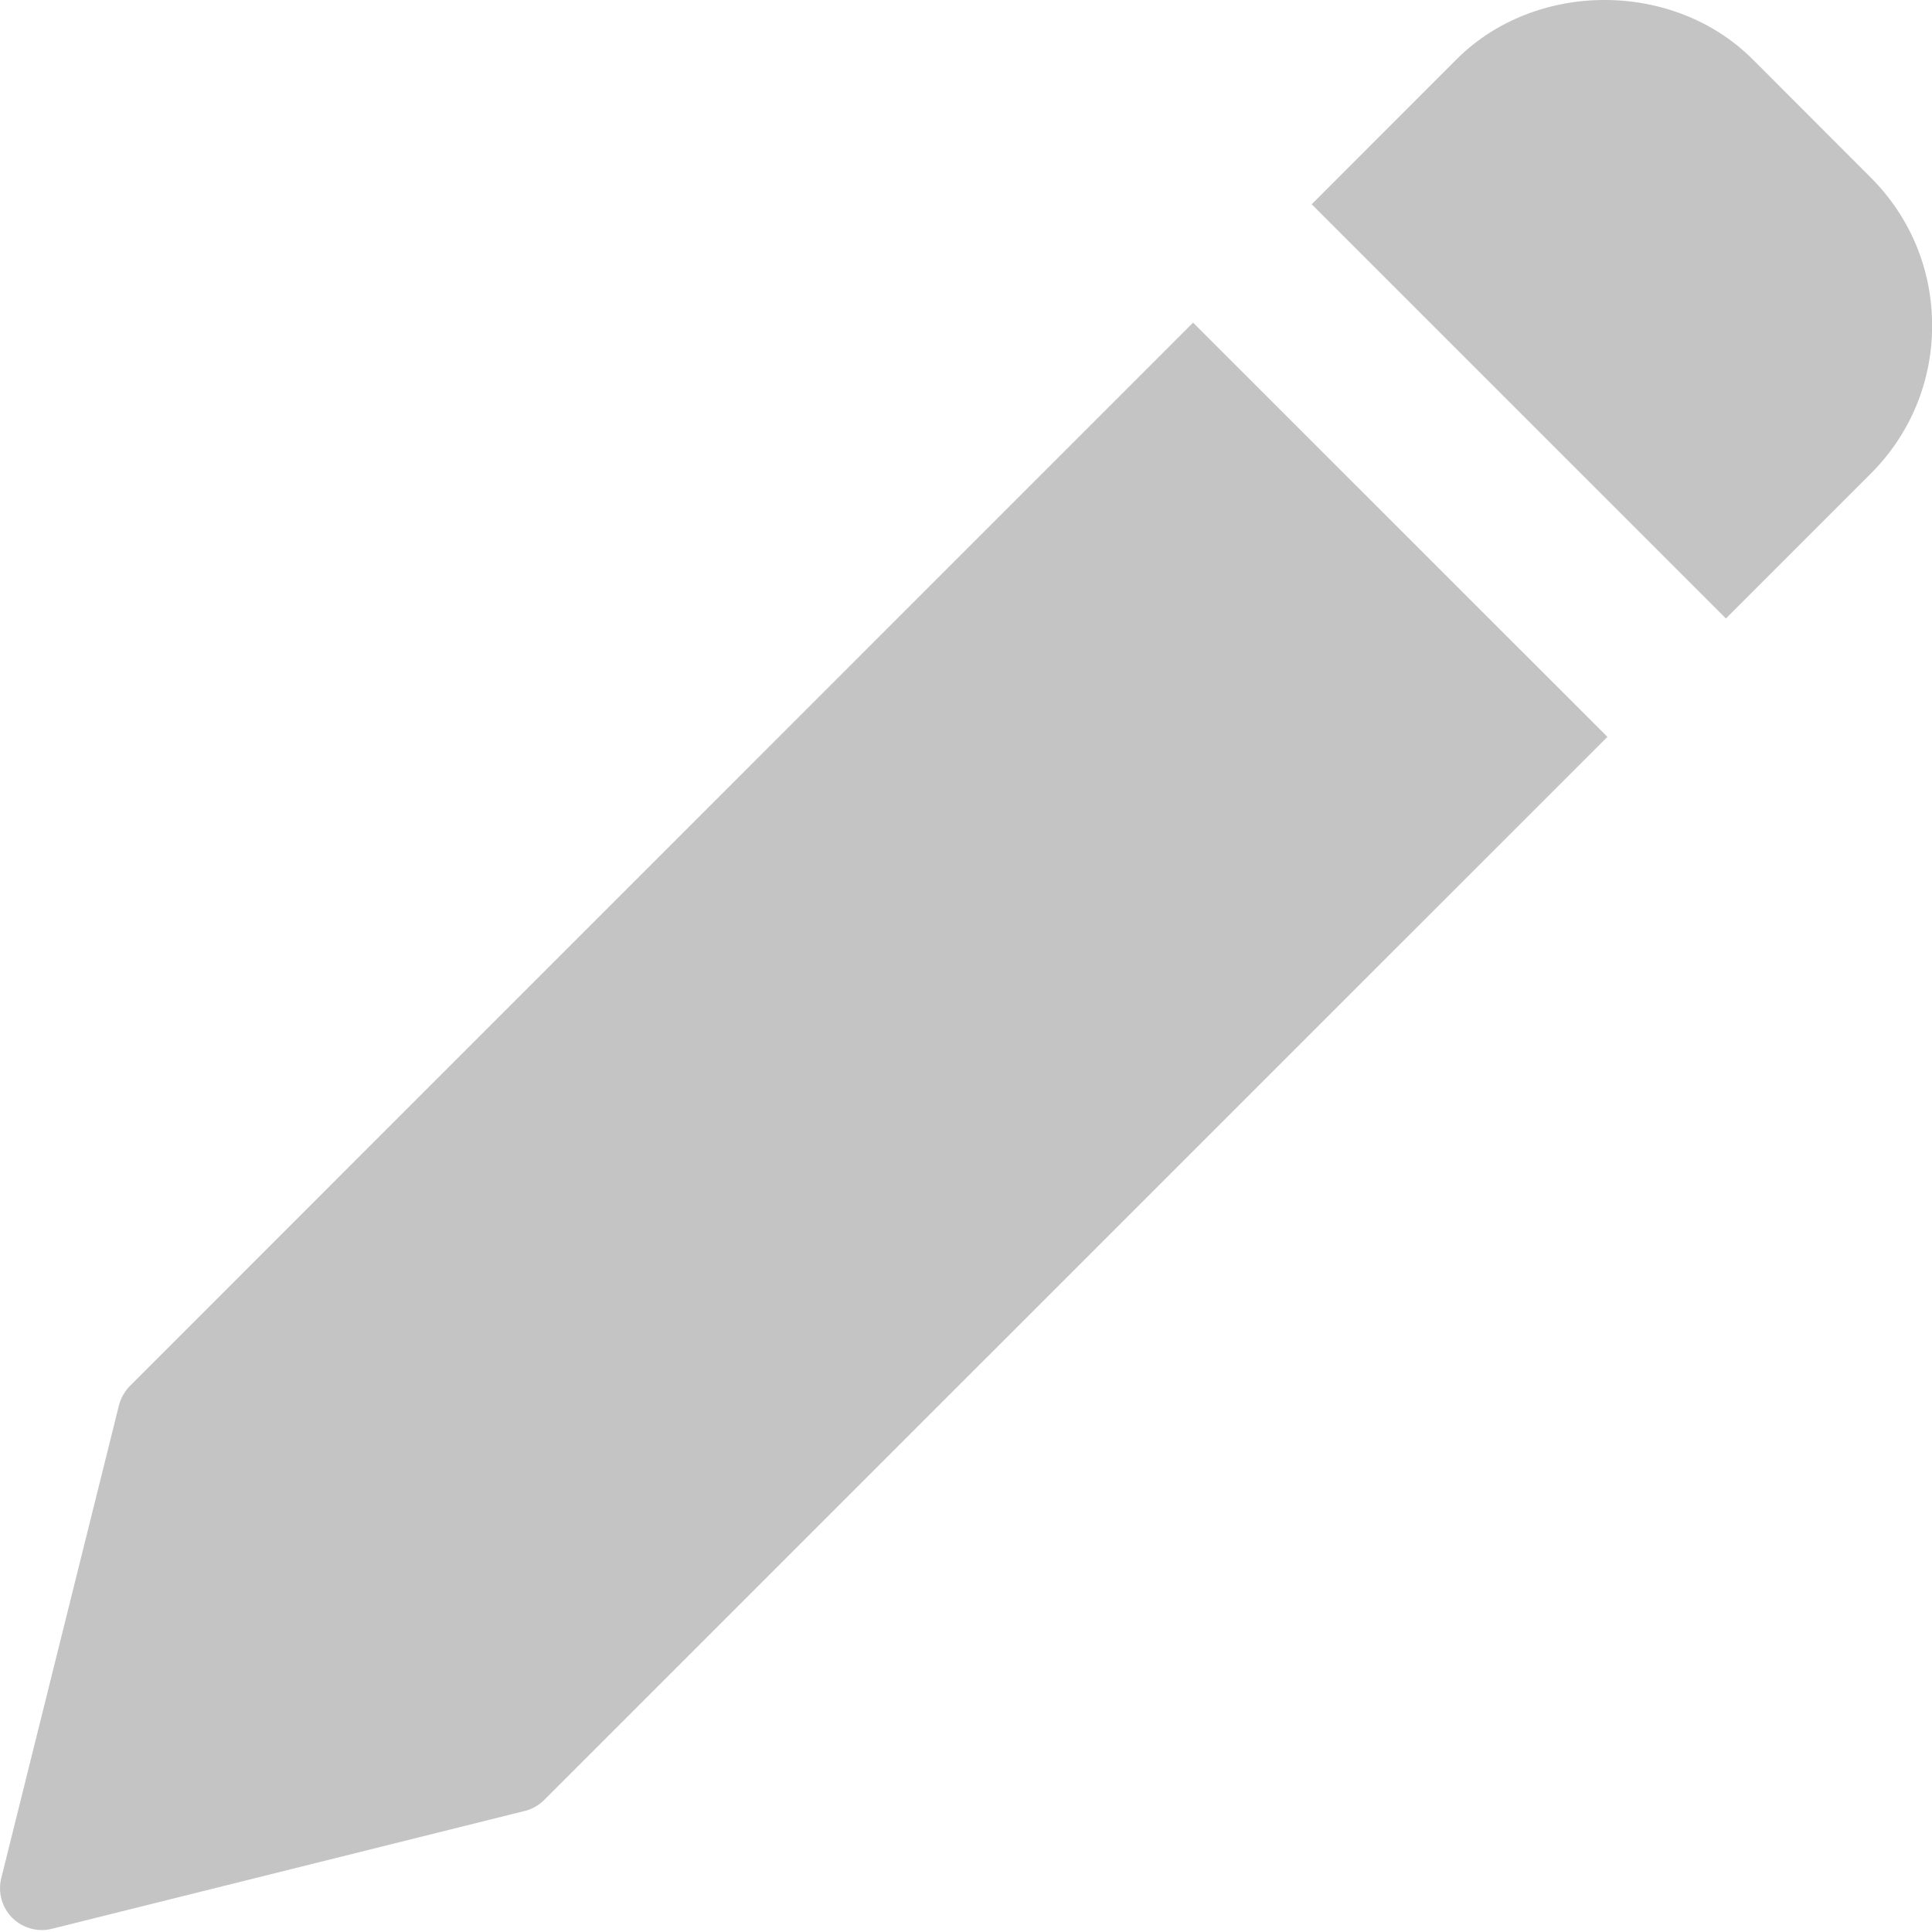
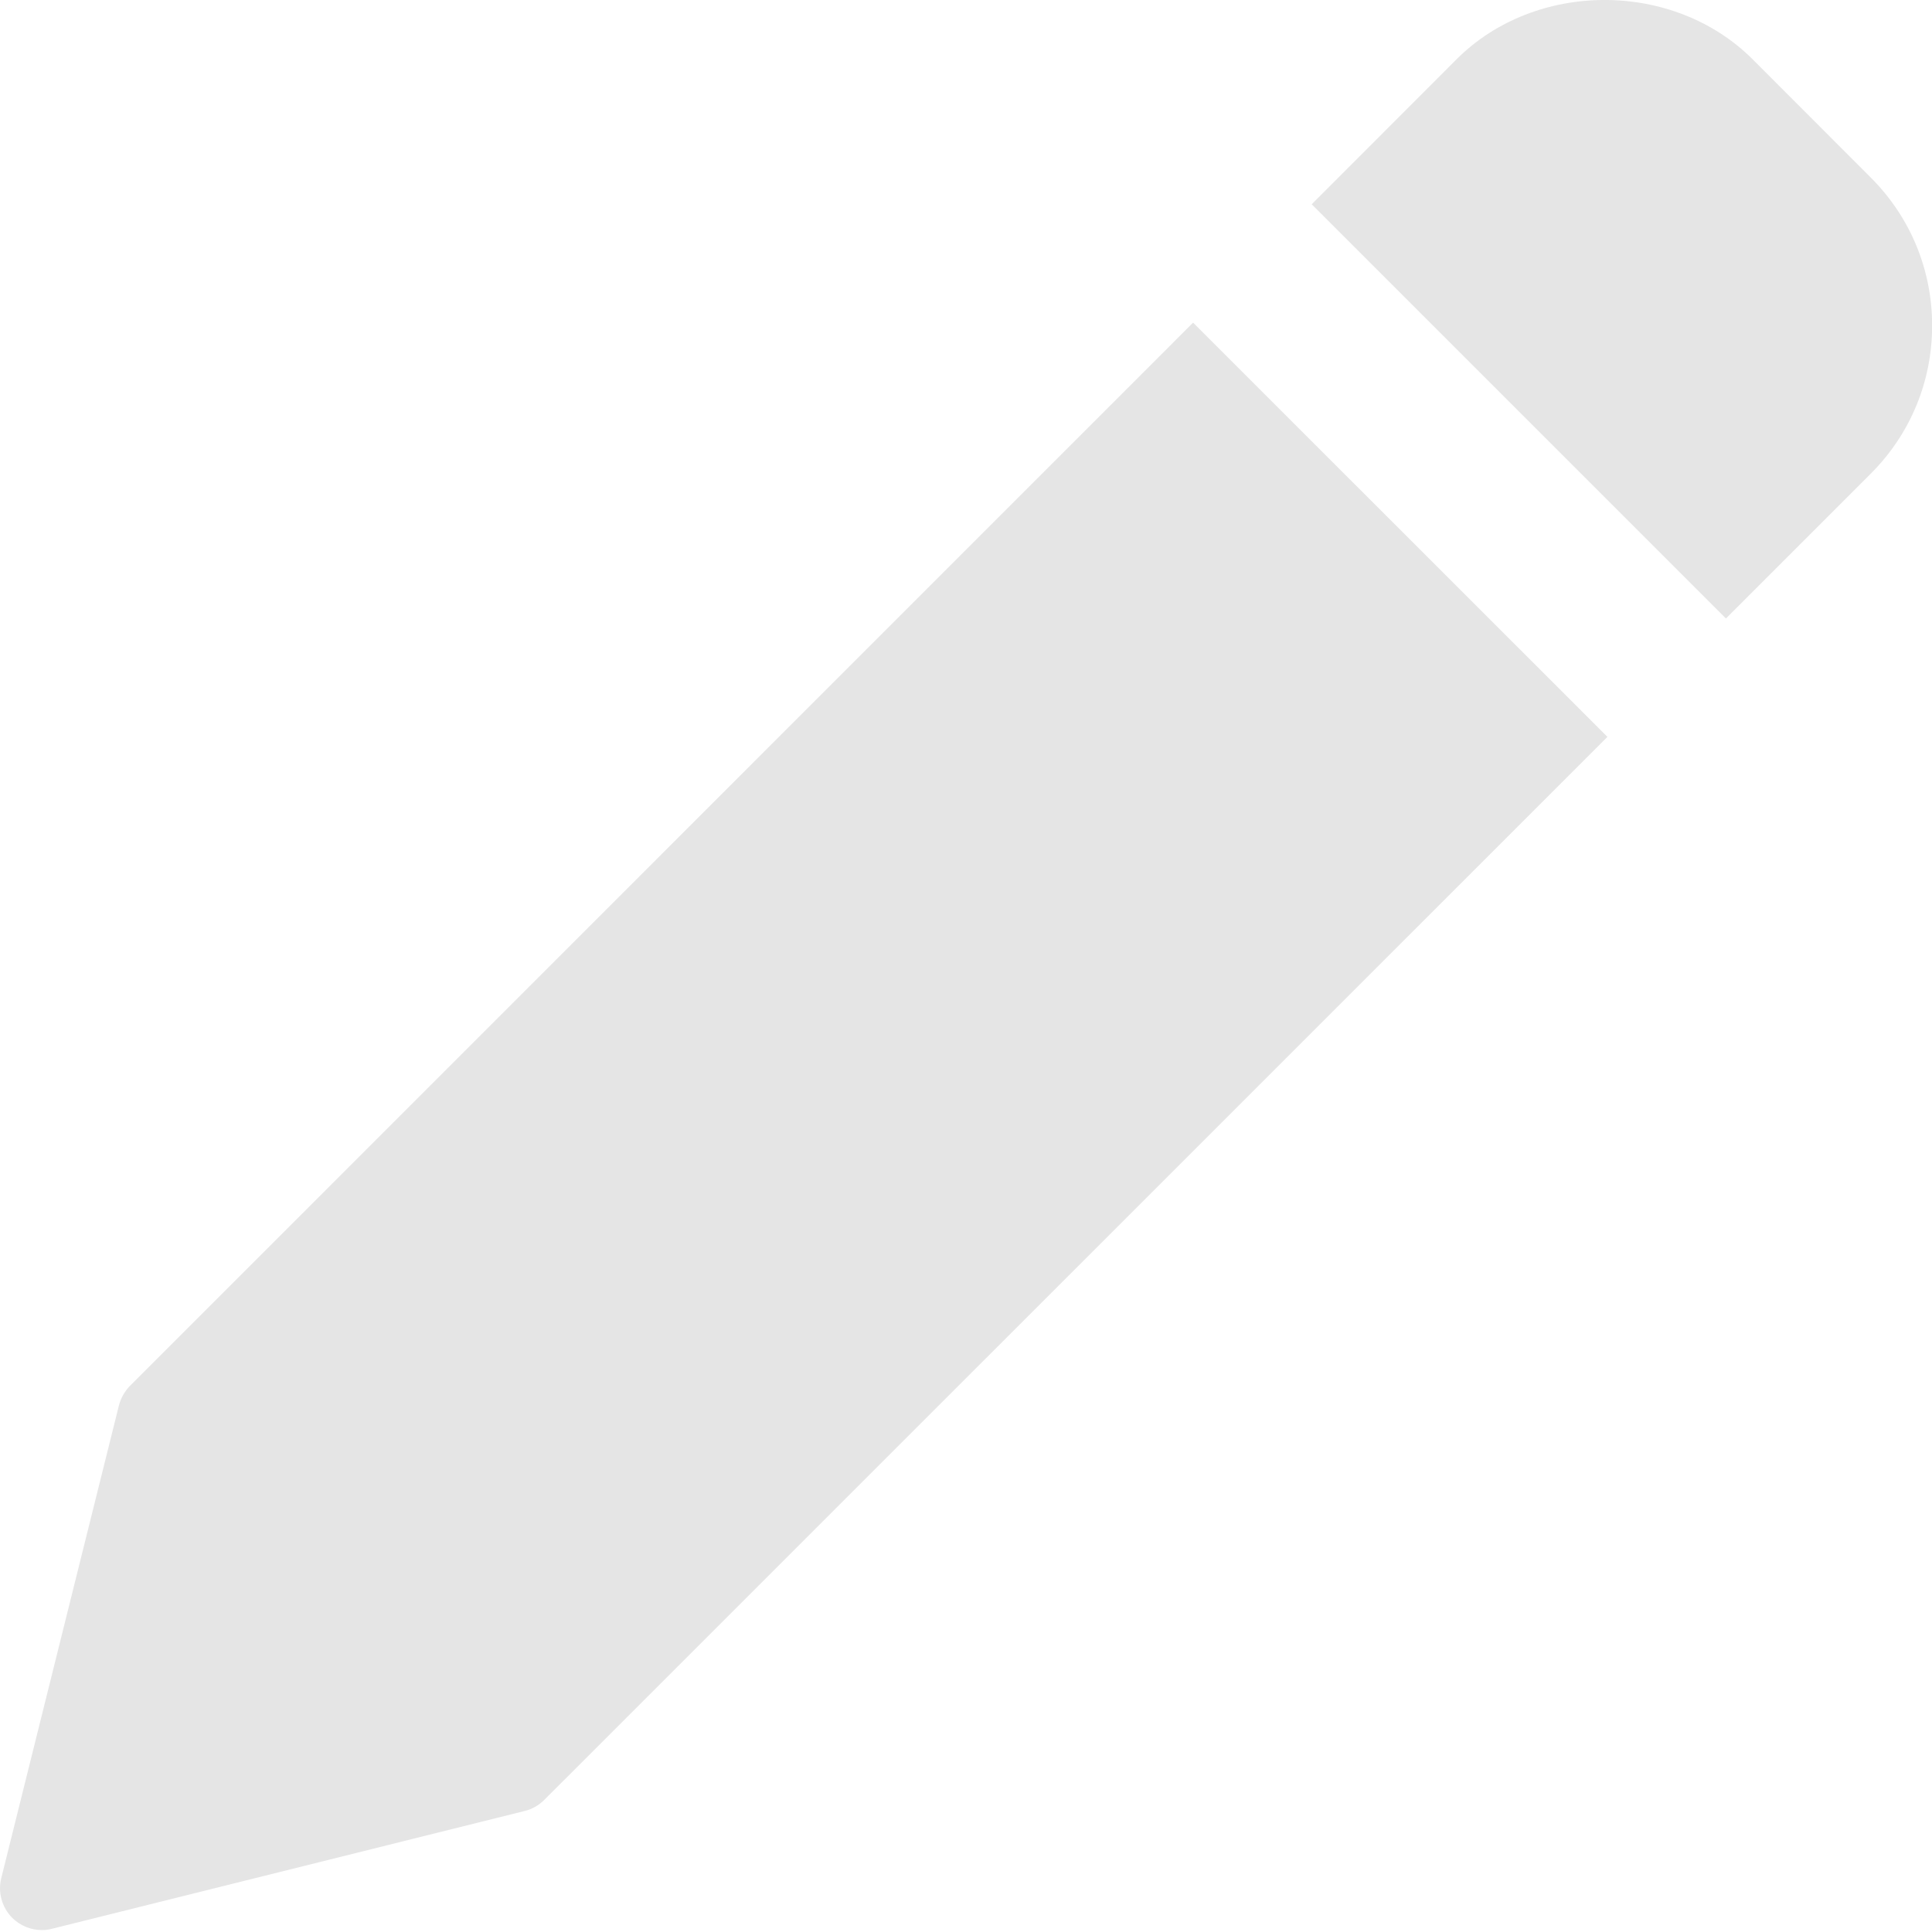
<svg xmlns="http://www.w3.org/2000/svg" width="15" height="15" viewBox="0 0 15 15" fill="none">
-   <path d="M9.263 2.505L1.01 10.759C0.969 10.8 0.939 10.853 0.924 10.909L0.01 14.581C-0.018 14.692 0.015 14.809 0.095 14.89C0.156 14.951 0.24 14.985 0.325 14.985C0.351 14.985 0.377 14.982 0.403 14.975L4.075 14.06C4.132 14.046 4.184 14.016 4.226 13.974L12.48 5.721L9.263 2.505Z" fill="#C4C4C4" />
-   <path d="M14.525 1.379L13.607 0.46C12.992 -0.154 11.922 -0.153 11.309 0.46L10.184 1.586L13.4 4.802L14.525 3.677C14.832 3.37 15.001 2.962 15.001 2.528C15.001 2.094 14.832 1.686 14.525 1.379Z" fill="#C4C4C4" />
+   <path d="M9.263 2.505L1.01 10.759C0.969 10.8 0.939 10.853 0.924 10.909L0.01 14.581C-0.018 14.692 0.015 14.809 0.095 14.89C0.156 14.951 0.24 14.985 0.325 14.985C0.351 14.985 0.377 14.982 0.403 14.975L4.075 14.06C4.132 14.046 4.184 14.016 4.226 13.974L12.48 5.721L9.263 2.505Z" fill="#E5E5E5" />
+   <path d="M14.525 1.379L13.607 0.46C12.992 -0.154 11.922 -0.153 11.309 0.46L10.184 1.586L13.4 4.802L14.525 3.677C14.832 3.37 15.001 2.962 15.001 2.528C15.001 2.094 14.832 1.686 14.525 1.379Z" fill="#E5E5E5" />
</svg>
